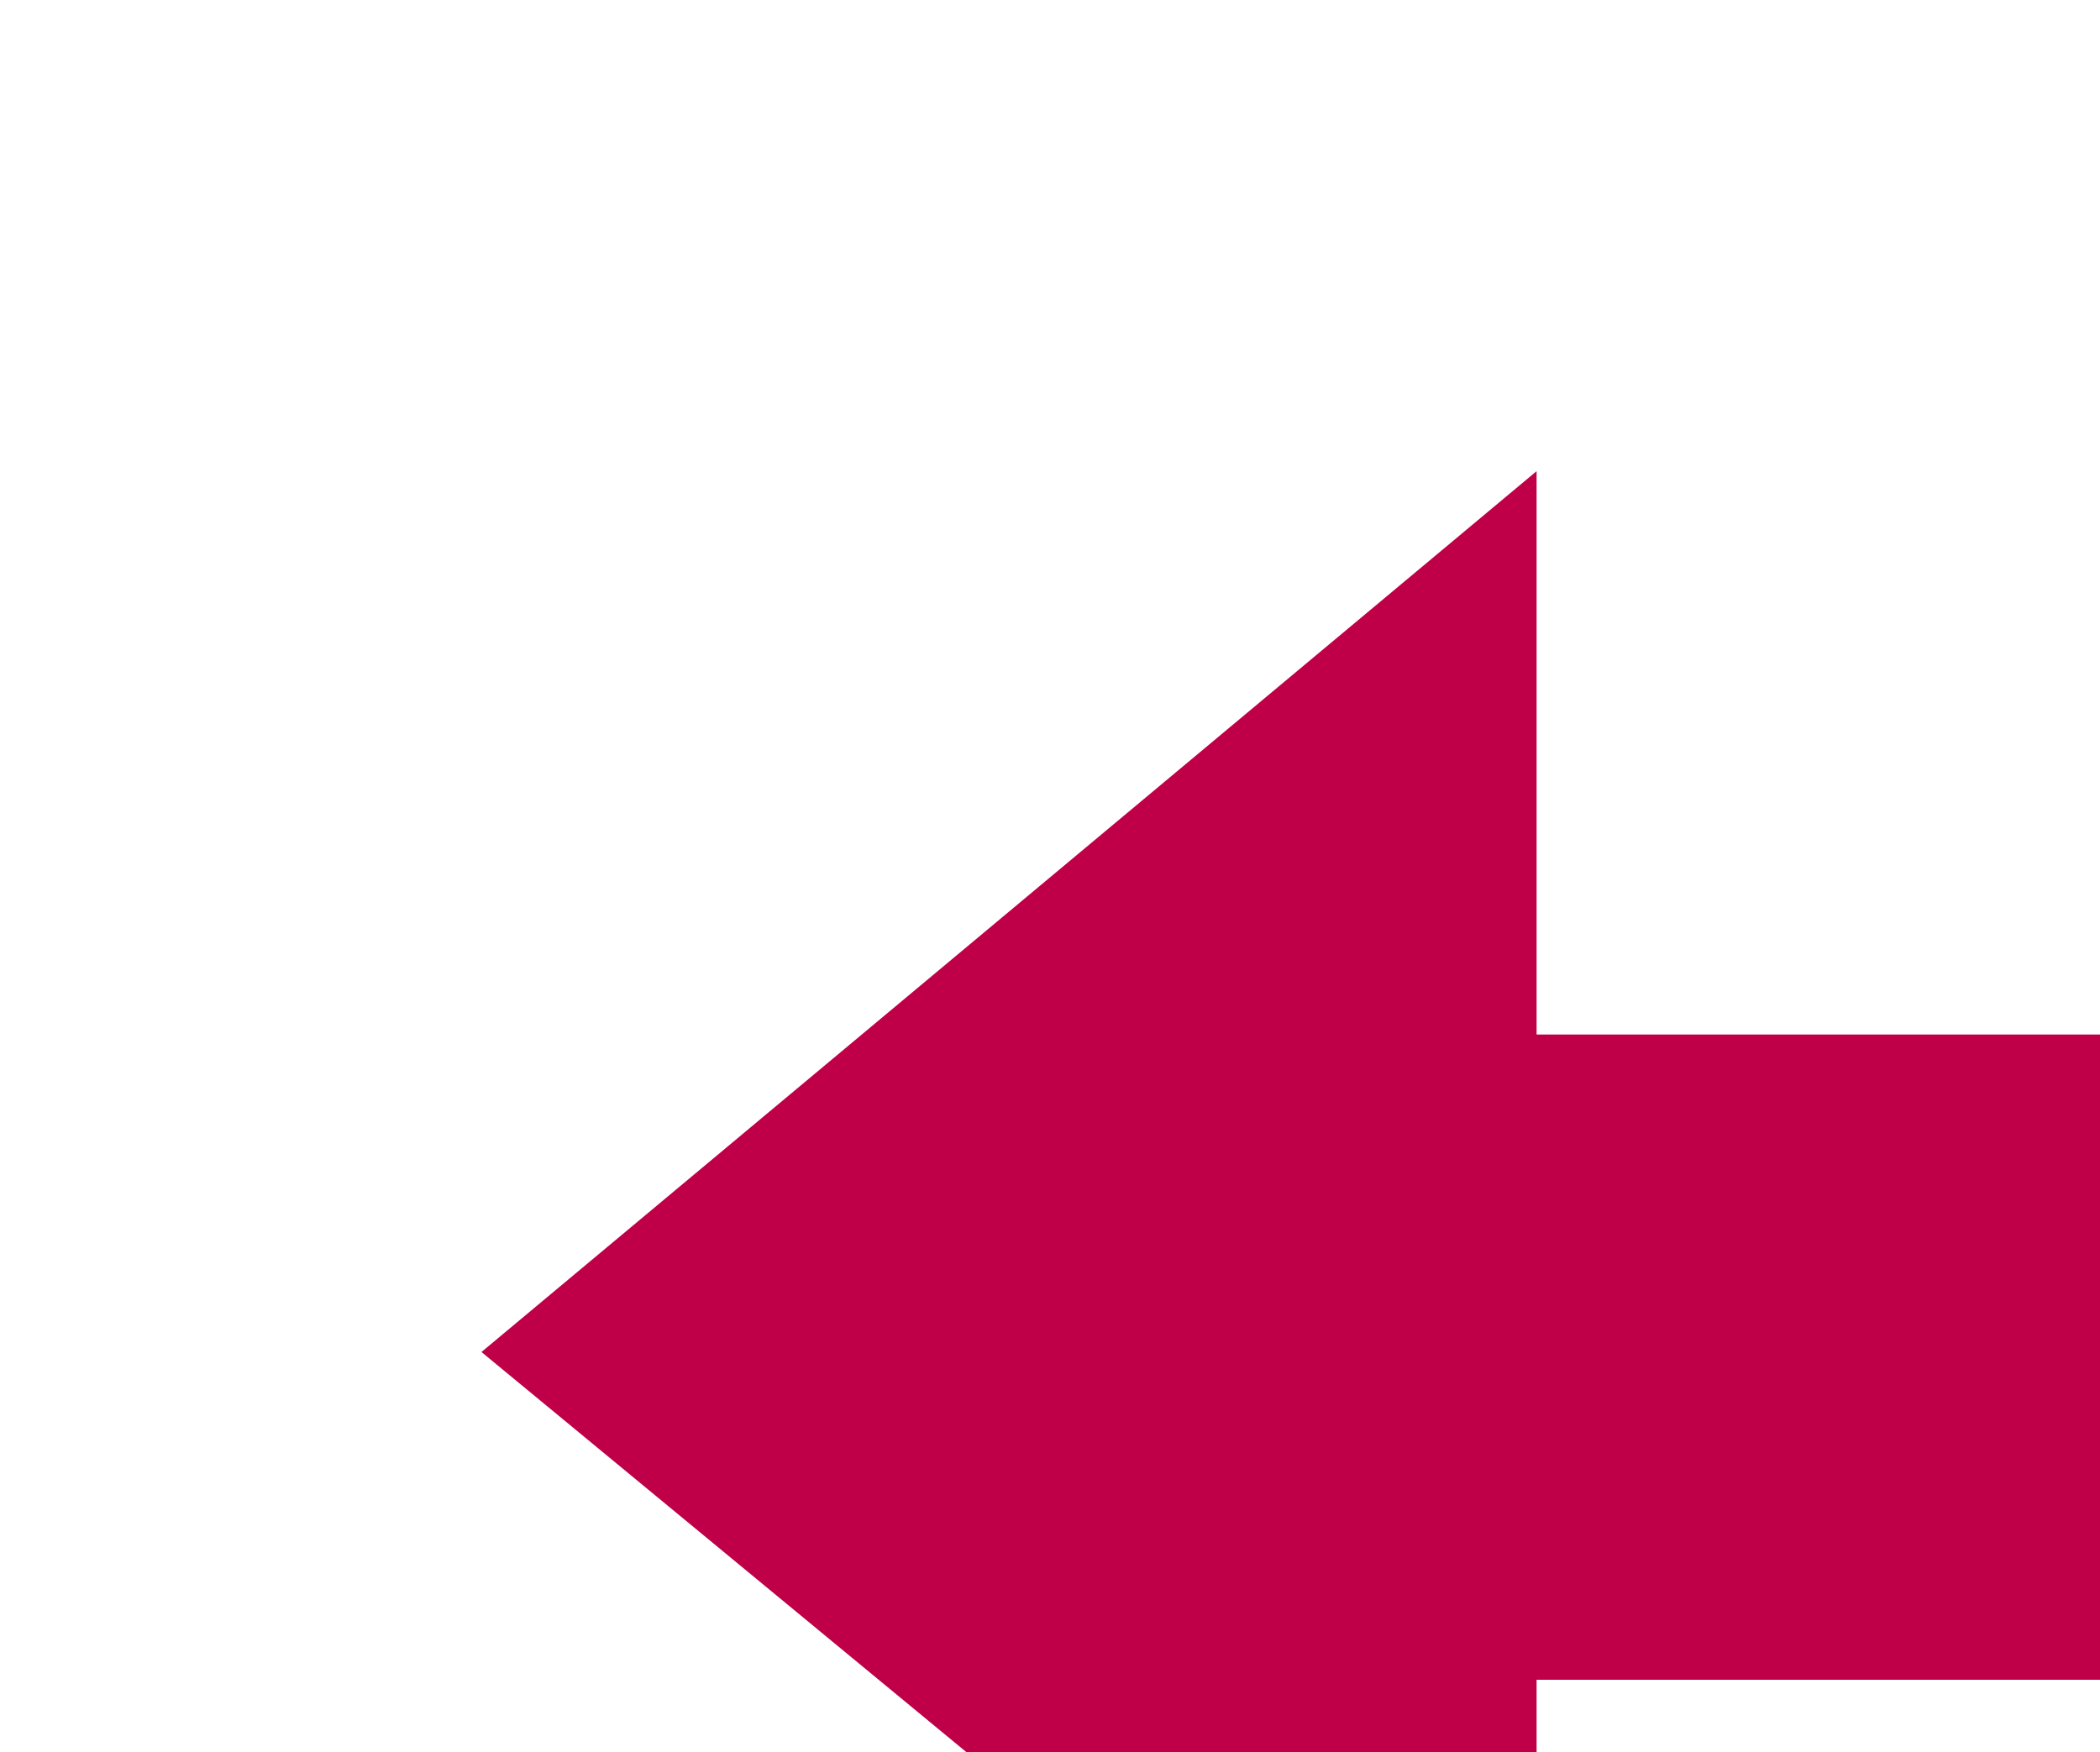
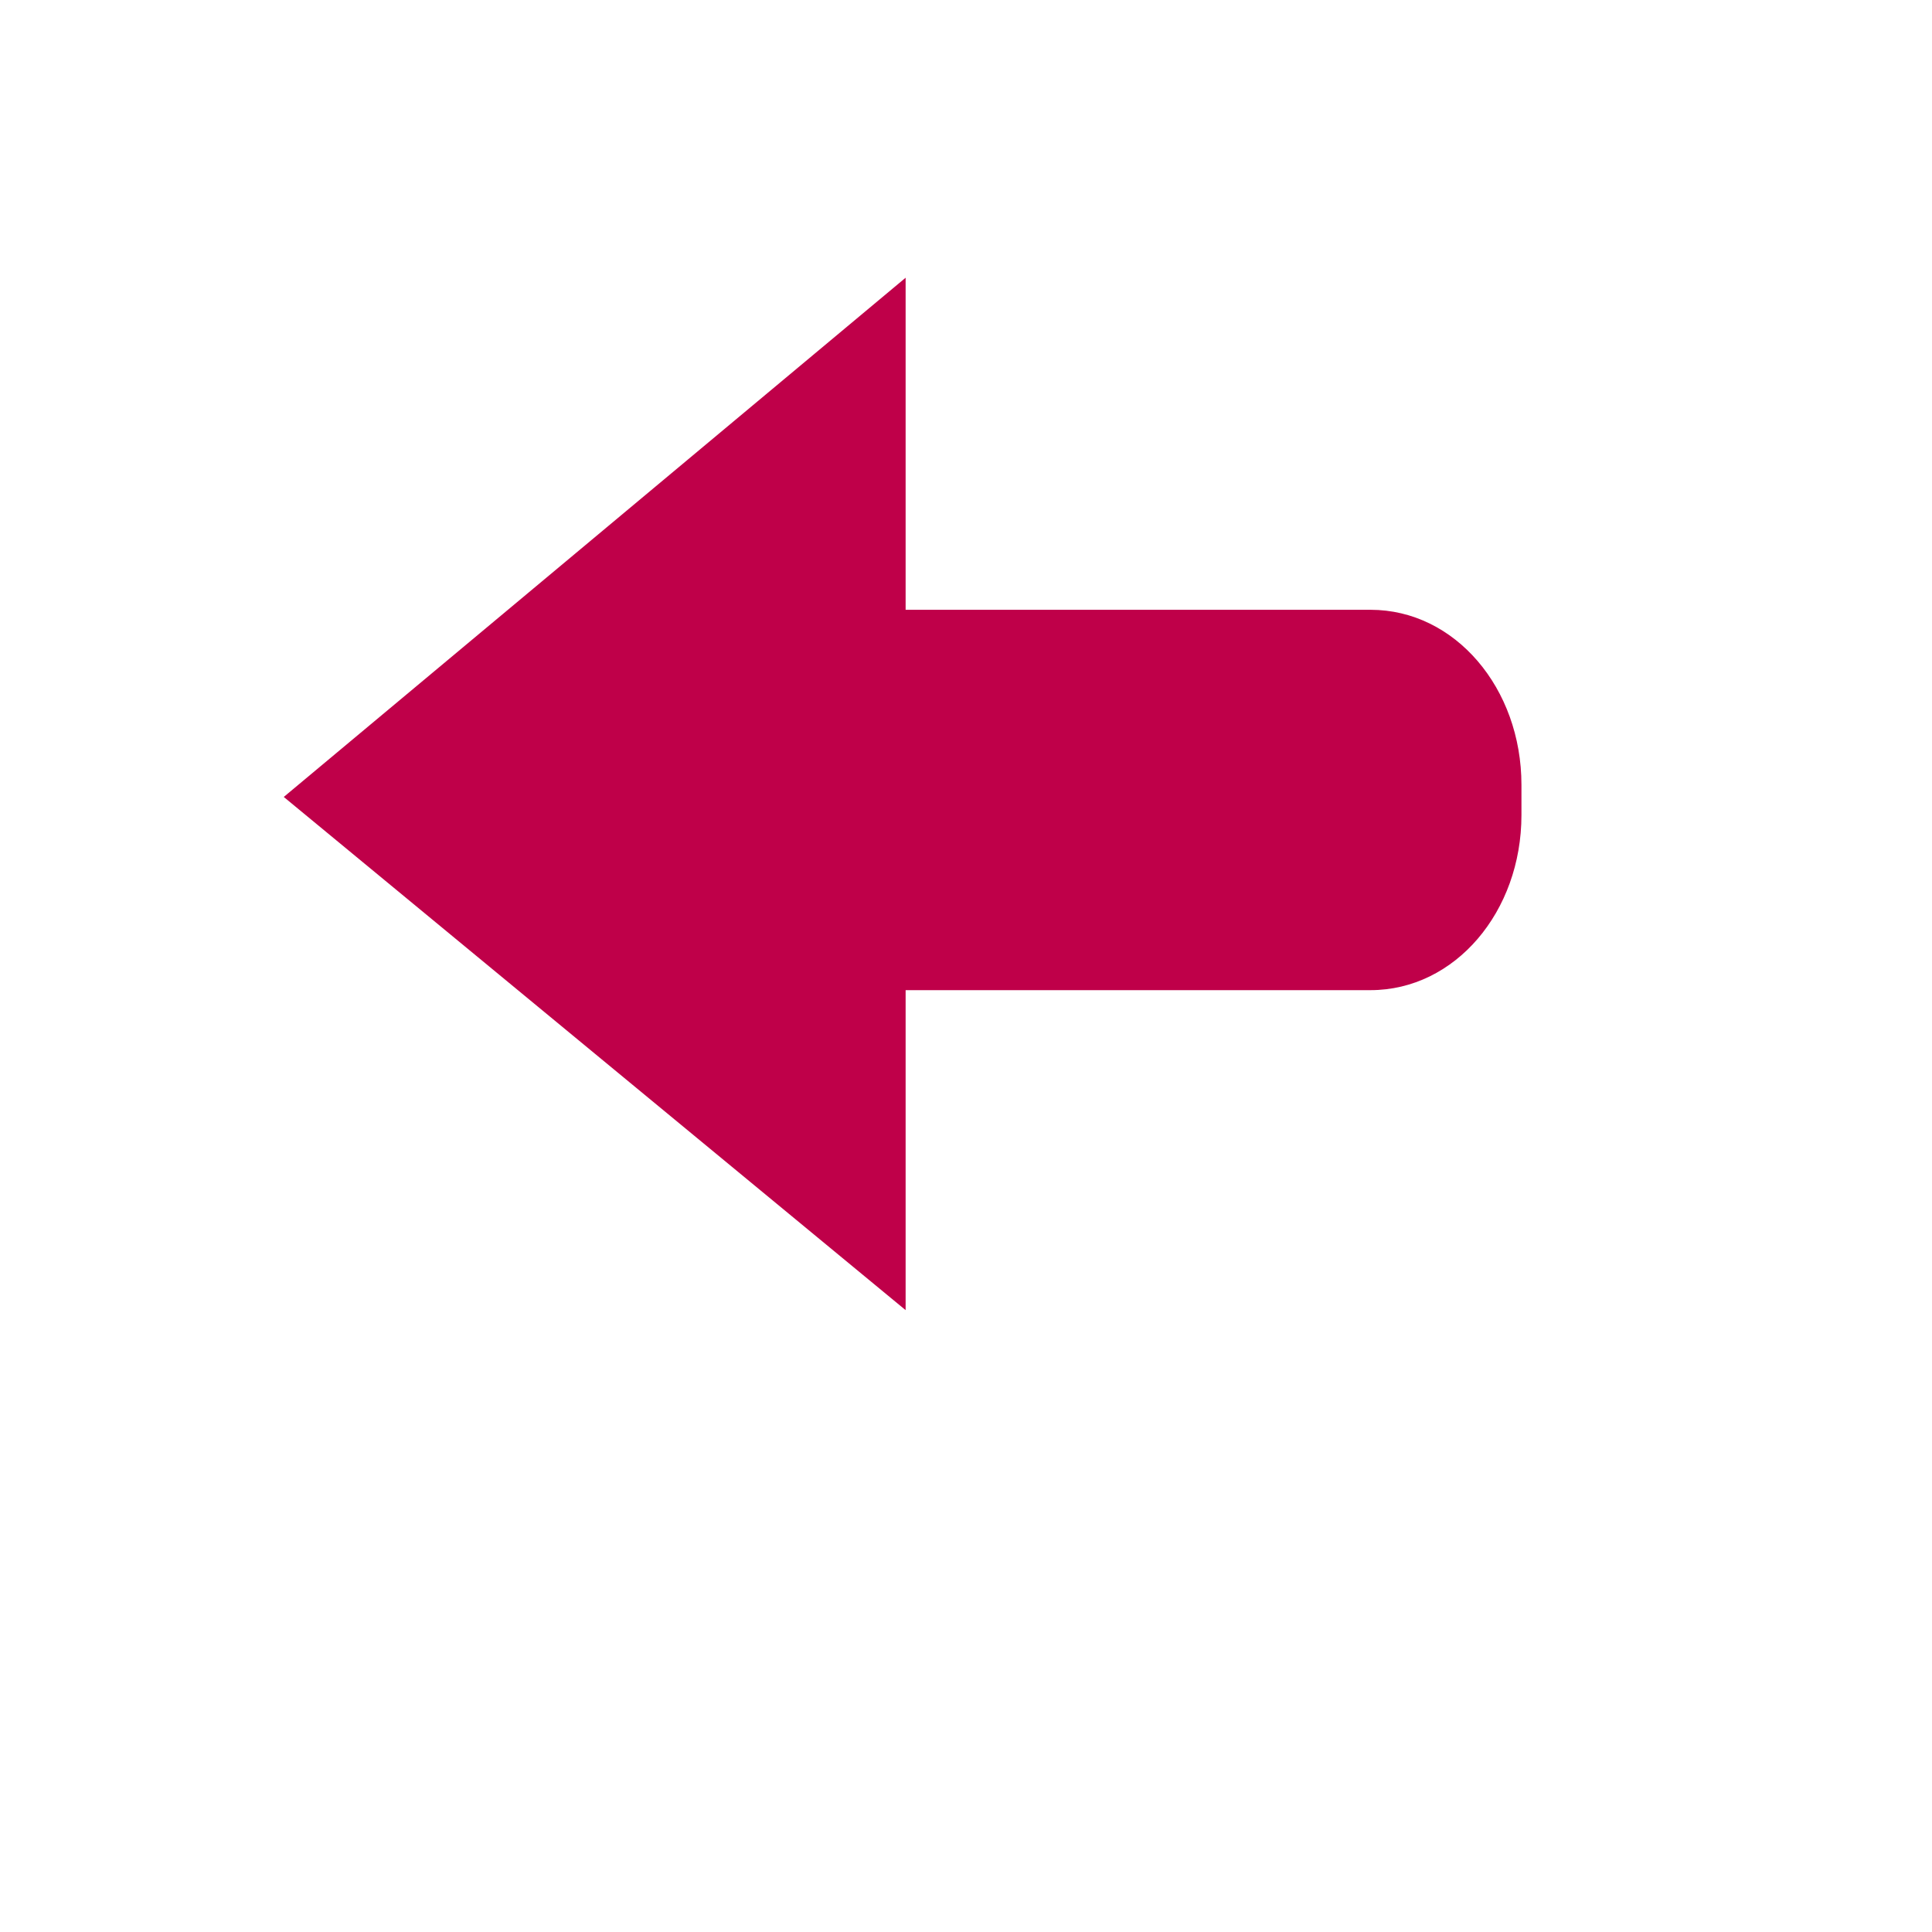
- <svg xmlns="http://www.w3.org/2000/svg" id="Layer_1" viewbox="0 0 29.9 26.4">
+ <svg xmlns="http://www.w3.org/2000/svg" id="Layer_1" viewBox="0 0 32 32">
  <path d="M4.7 13.2L15 21.7v-5.3h7.7c1.4 0 2.5-1.3 2.5-2.9V13c0-1.6-1.1-2.9-2.5-2.9H15V4.6L4.7 13.2z" fill="#bf0049">
 </path>
</svg>
